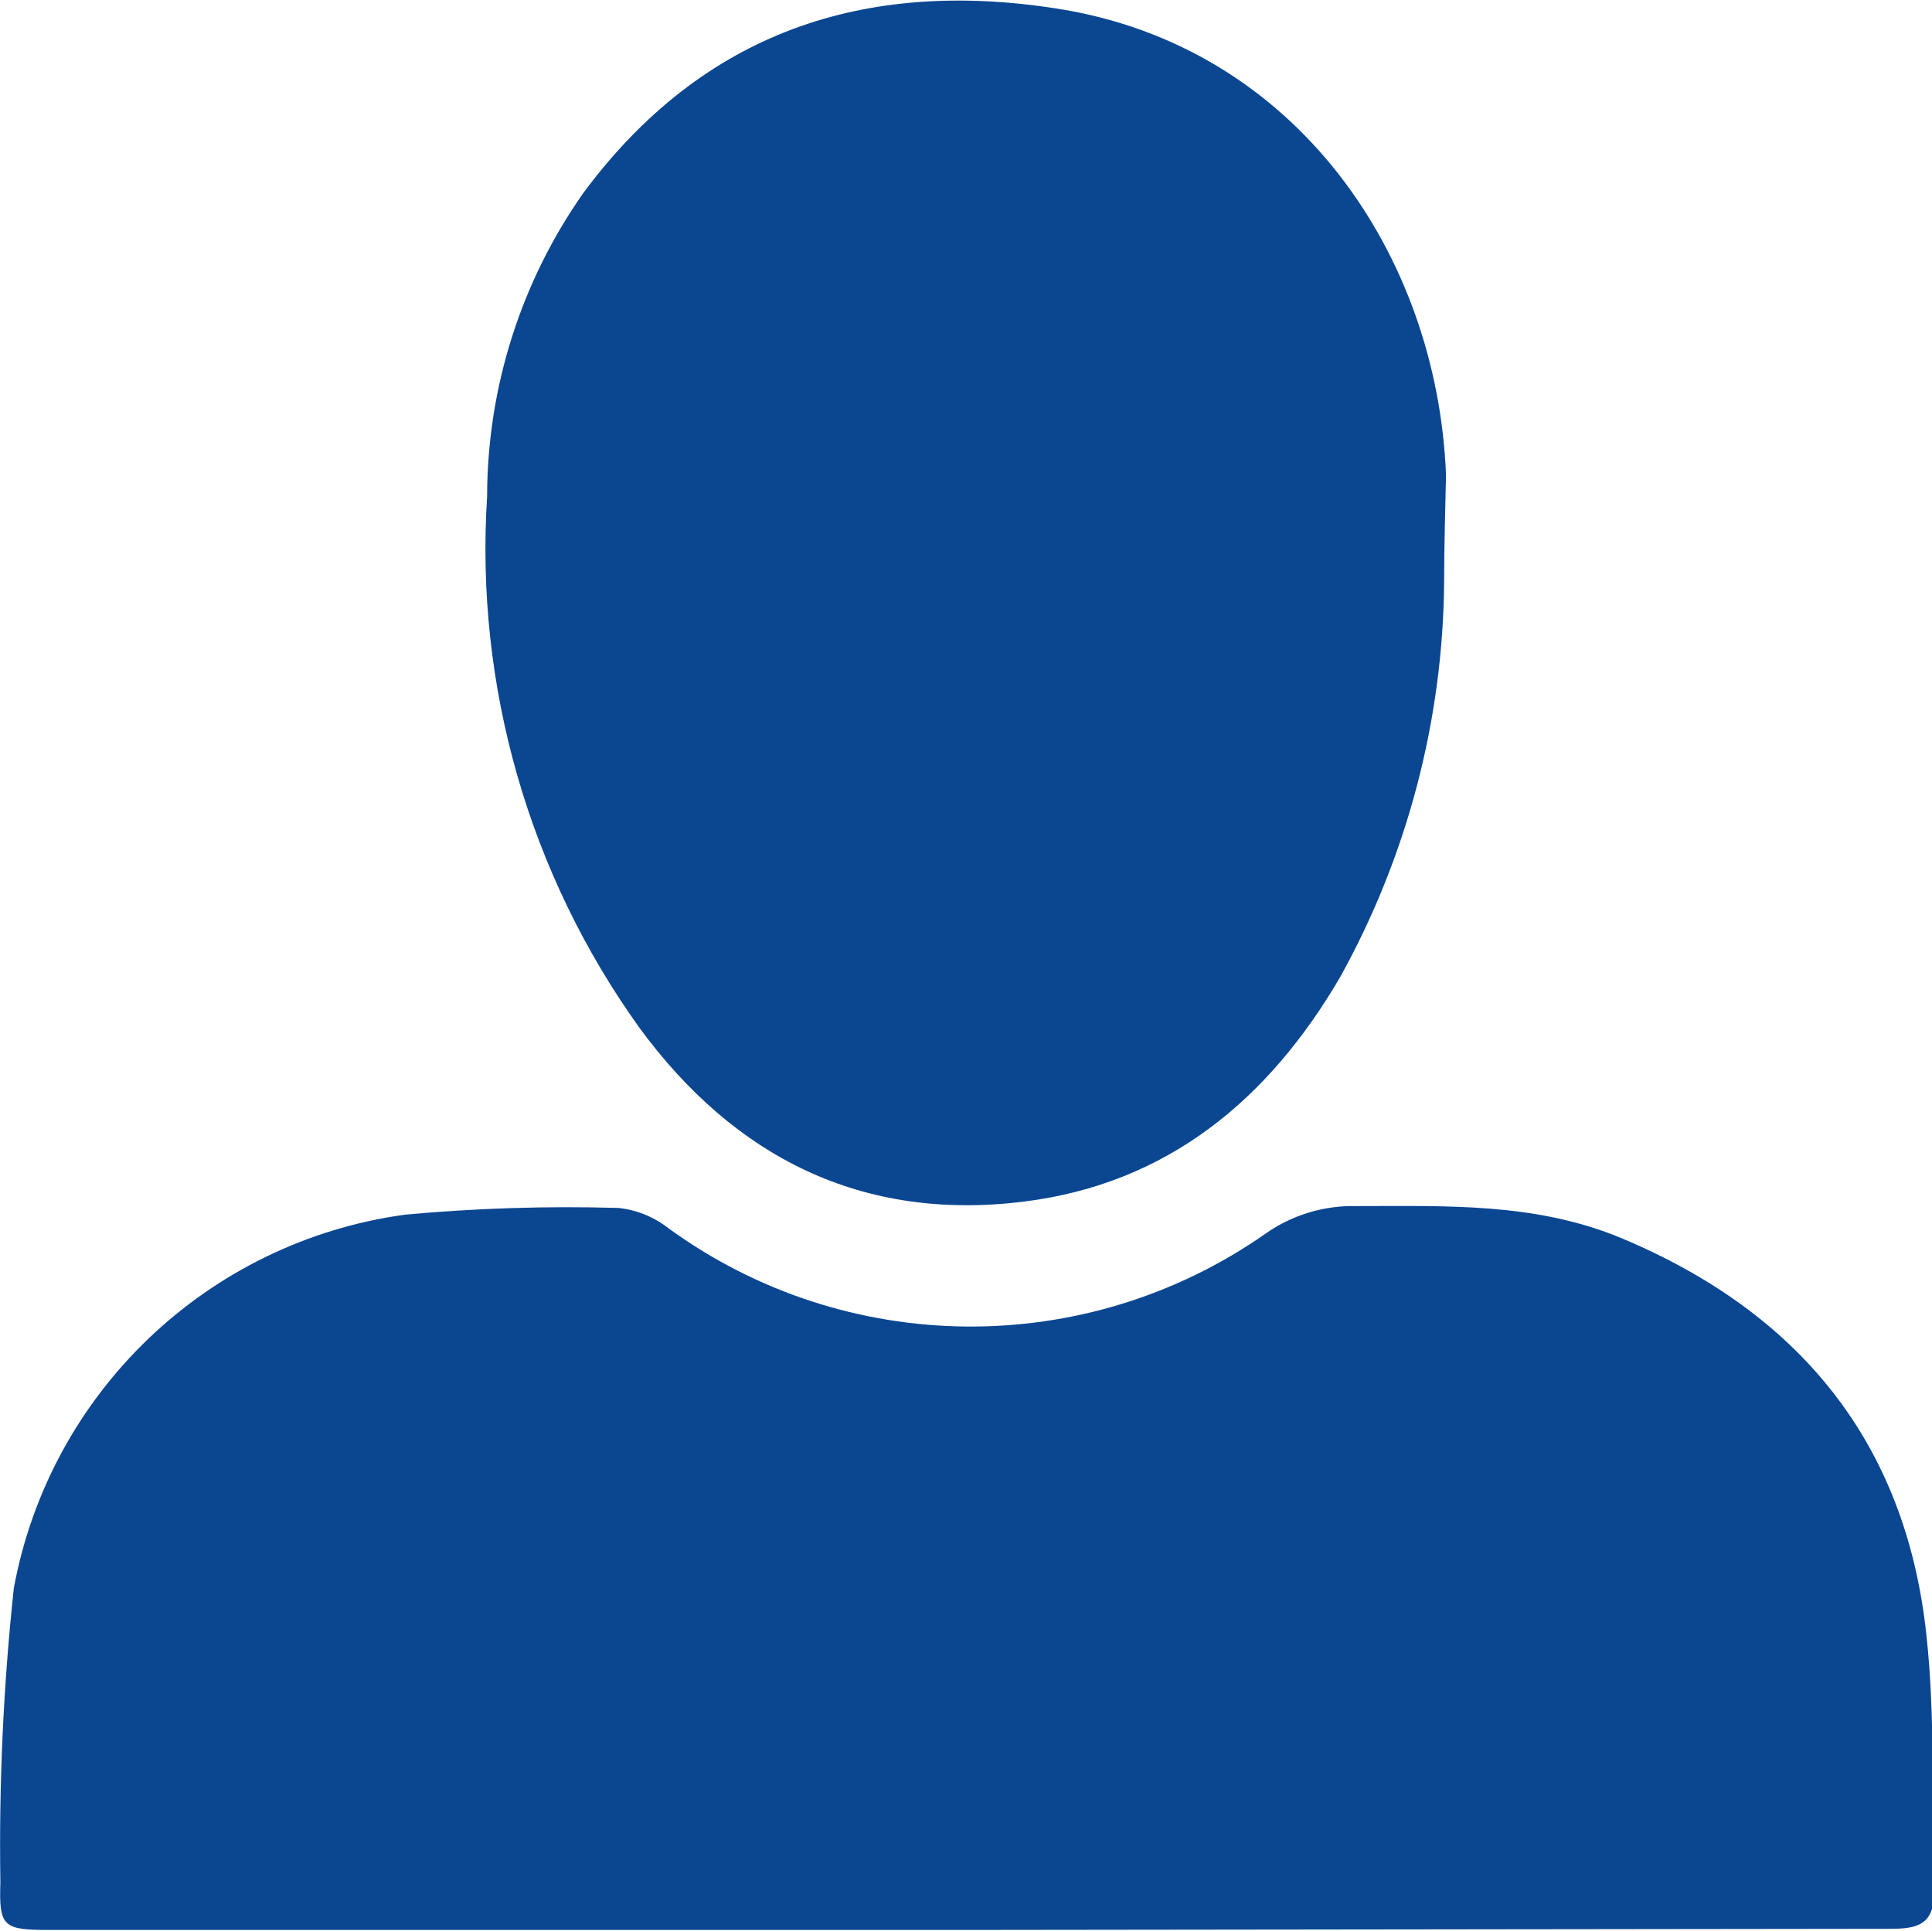
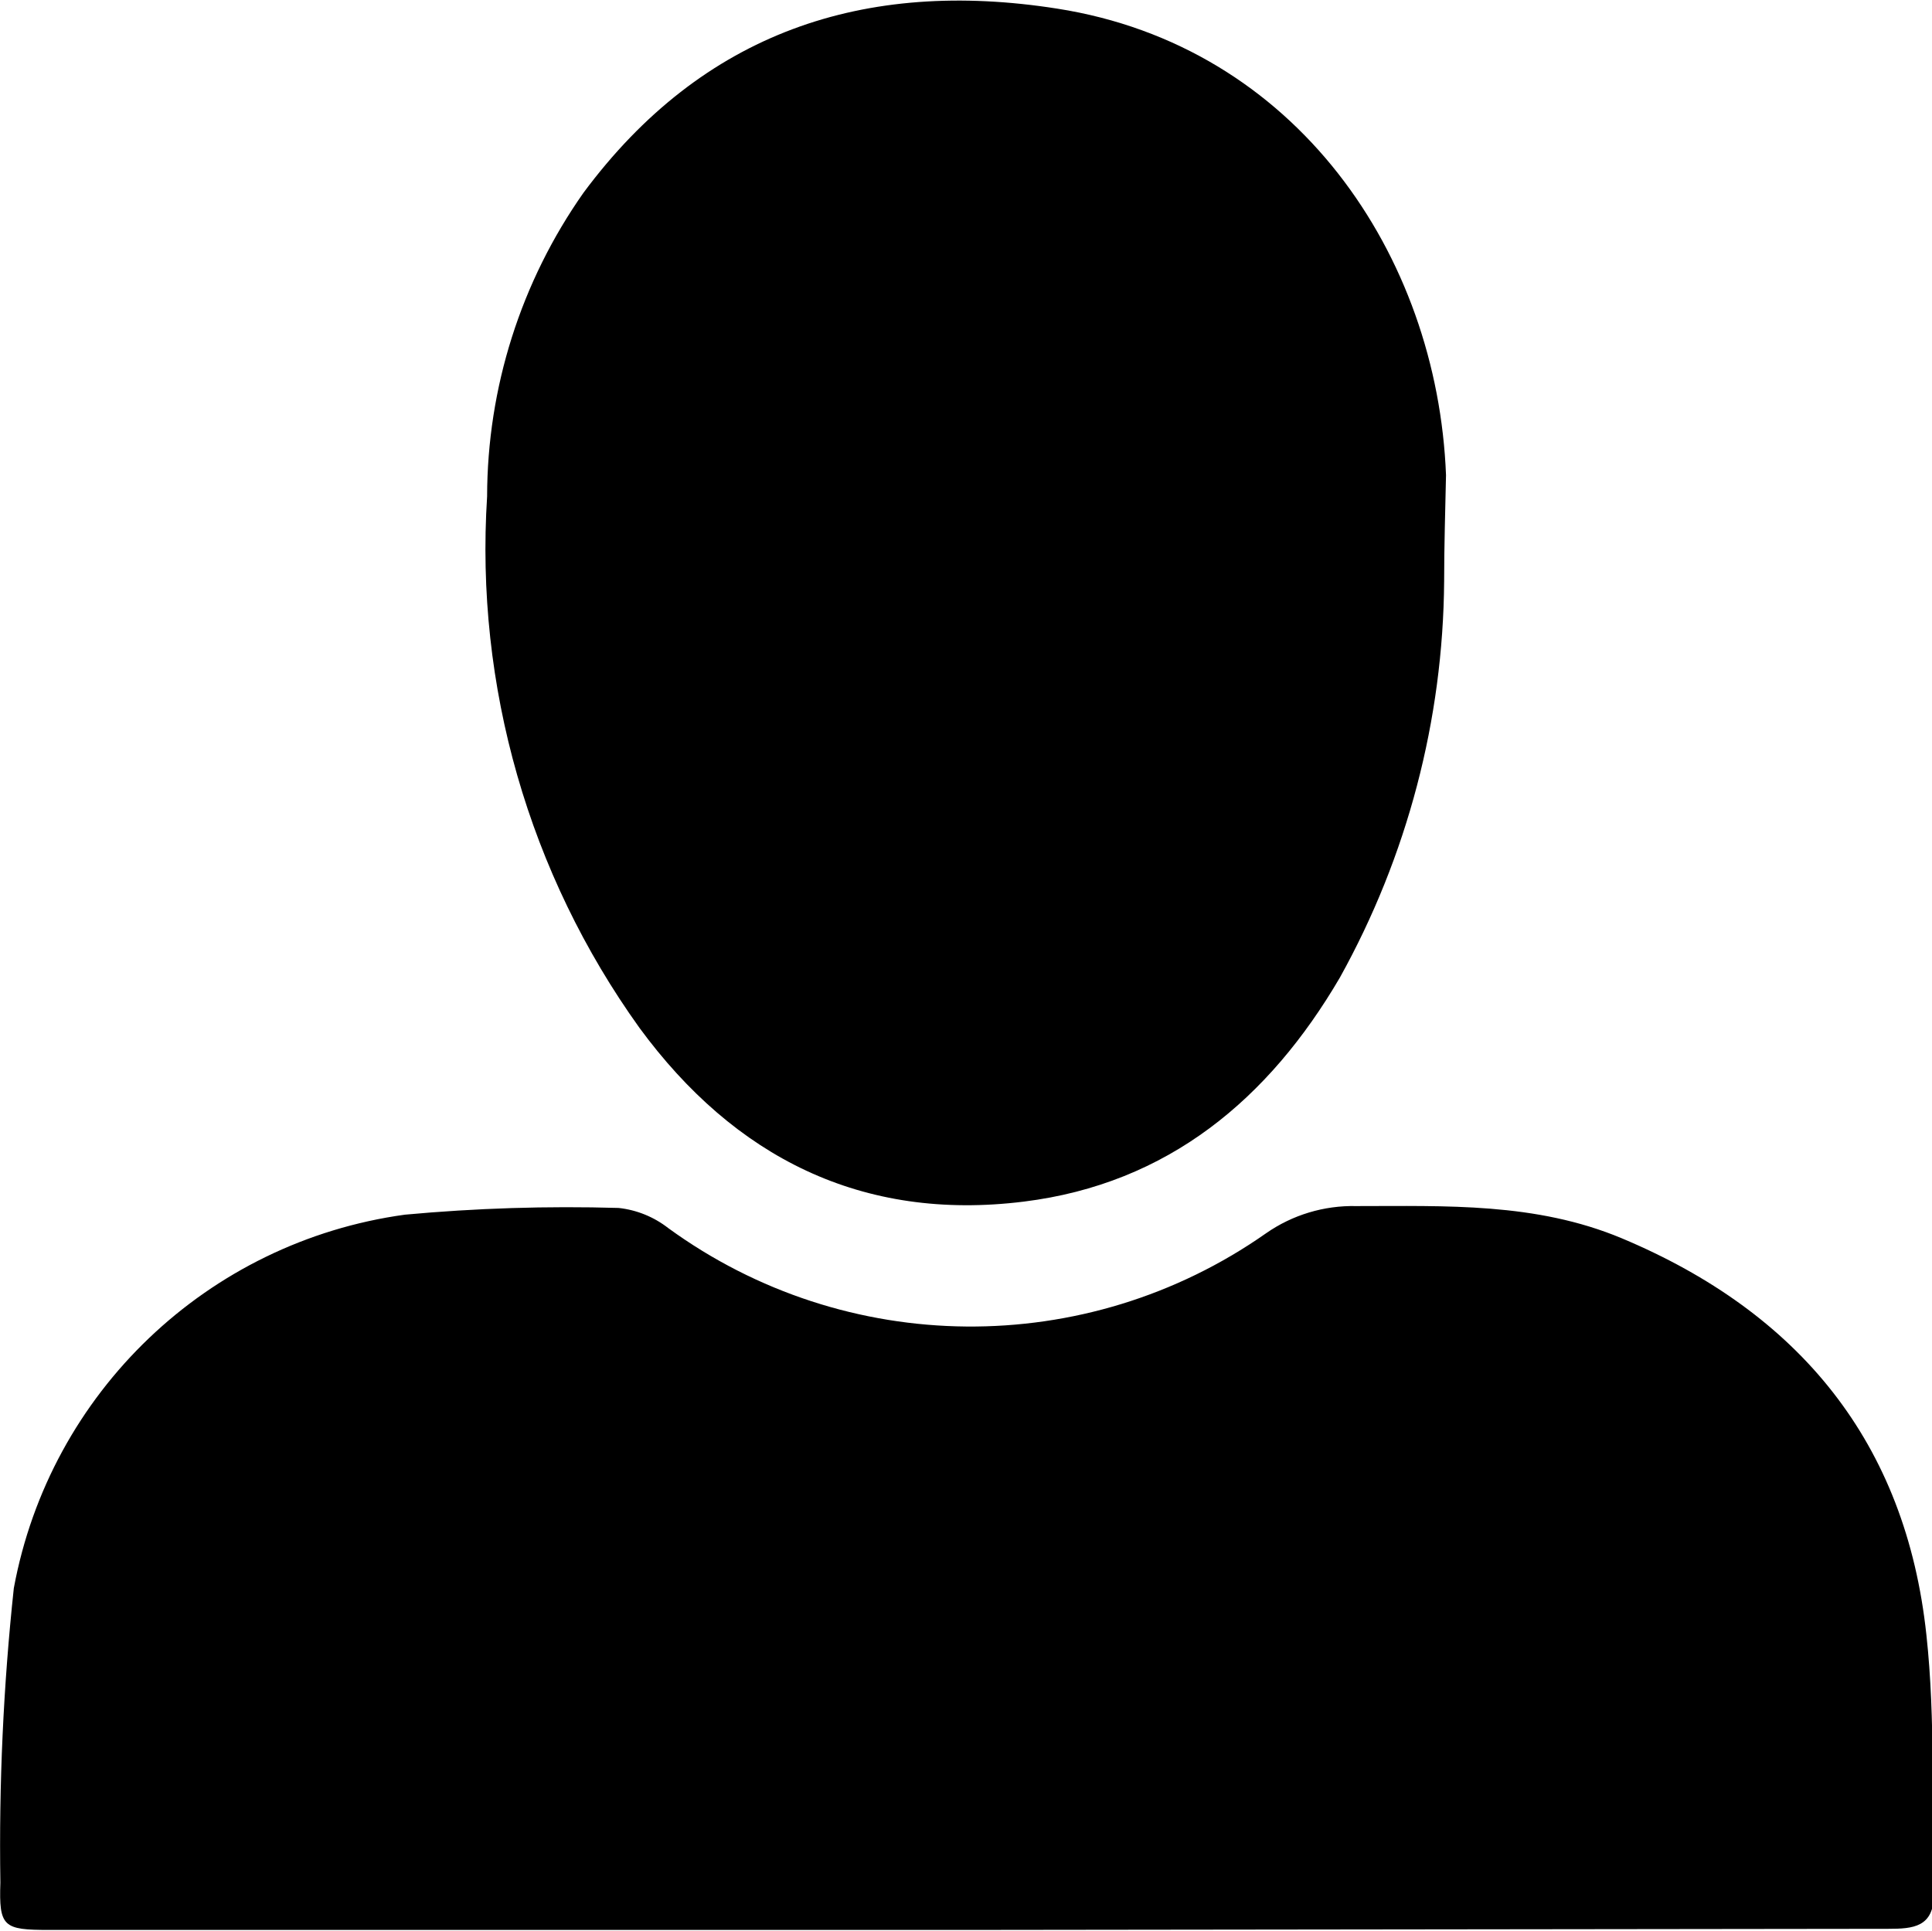
<svg xmlns="http://www.w3.org/2000/svg" width="18.24mm" height="18.23mm" viewBox="0 0 51.72 51.67">
  <g>
-     <path d="M298,446.63H273.44c-1.22,0-1.34-.08-1.3-1.27a64.58,64.58,0,0,1,.36-7.88,12.36,12.36,0,0,1,10.47-10,47.34,47.34,0,0,1,5.72-.18,2.62,2.62,0,0,1,1.33.54,13.76,13.76,0,0,0,16,.14,4.06,4.06,0,0,1,2.42-.73c2.4,0,4.8-.1,7.1.86,4.77,2,7.61,5.48,8.16,10.62.25,2.29.13,4.63.2,6.94,0,.89-.56.93-1.22.93Z" transform="translate(-272.13 -394.97)" fill="#0b4691" />
-     <path d="M310.79,410.52A22.19,22.19,0,0,1,308,421.13c-1.9,3.25-4.6,5.52-8.46,6-4.34.54-7.75-1.19-10.29-4.65a22,22,0,0,1-4.08-14.23,14.17,14.17,0,0,1,2.58-8.13c3.19-4.3,7.52-5.74,12.68-4.93,6.4,1,10.18,6.6,10.41,12.49C310.82,408.63,310.79,409.58,310.79,410.52Z" transform="translate(-272.13 -394.97)" fill="#0b4691" />
+     <path d="M298,446.63H273.44c-1.22,0-1.34-.08-1.3-1.27a64.58,64.58,0,0,1,.36-7.88,12.36,12.36,0,0,1,10.47-10,47.34,47.34,0,0,1,5.72-.18,2.62,2.62,0,0,1,1.33.54,13.76,13.76,0,0,0,16,.14,4.06,4.06,0,0,1,2.42-.73c2.4,0,4.8-.1,7.1.86,4.77,2,7.61,5.48,8.16,10.62.25,2.29.13,4.63.2,6.94,0,.89-.56.93-1.22.93Z" transform="translate(-272.13 -394.97)" fill="currentColor" />
+     <path d="M310.79,410.52A22.19,22.19,0,0,1,308,421.13c-1.9,3.25-4.6,5.52-8.46,6-4.34.54-7.75-1.19-10.29-4.65a22,22,0,0,1-4.08-14.23,14.17,14.17,0,0,1,2.58-8.13c3.19-4.3,7.52-5.74,12.68-4.93,6.4,1,10.18,6.6,10.41,12.49C310.82,408.63,310.79,409.58,310.79,410.52Z" transform="translate(-272.13 -394.97)" fill="currentColor" />
  </g>
</svg>
